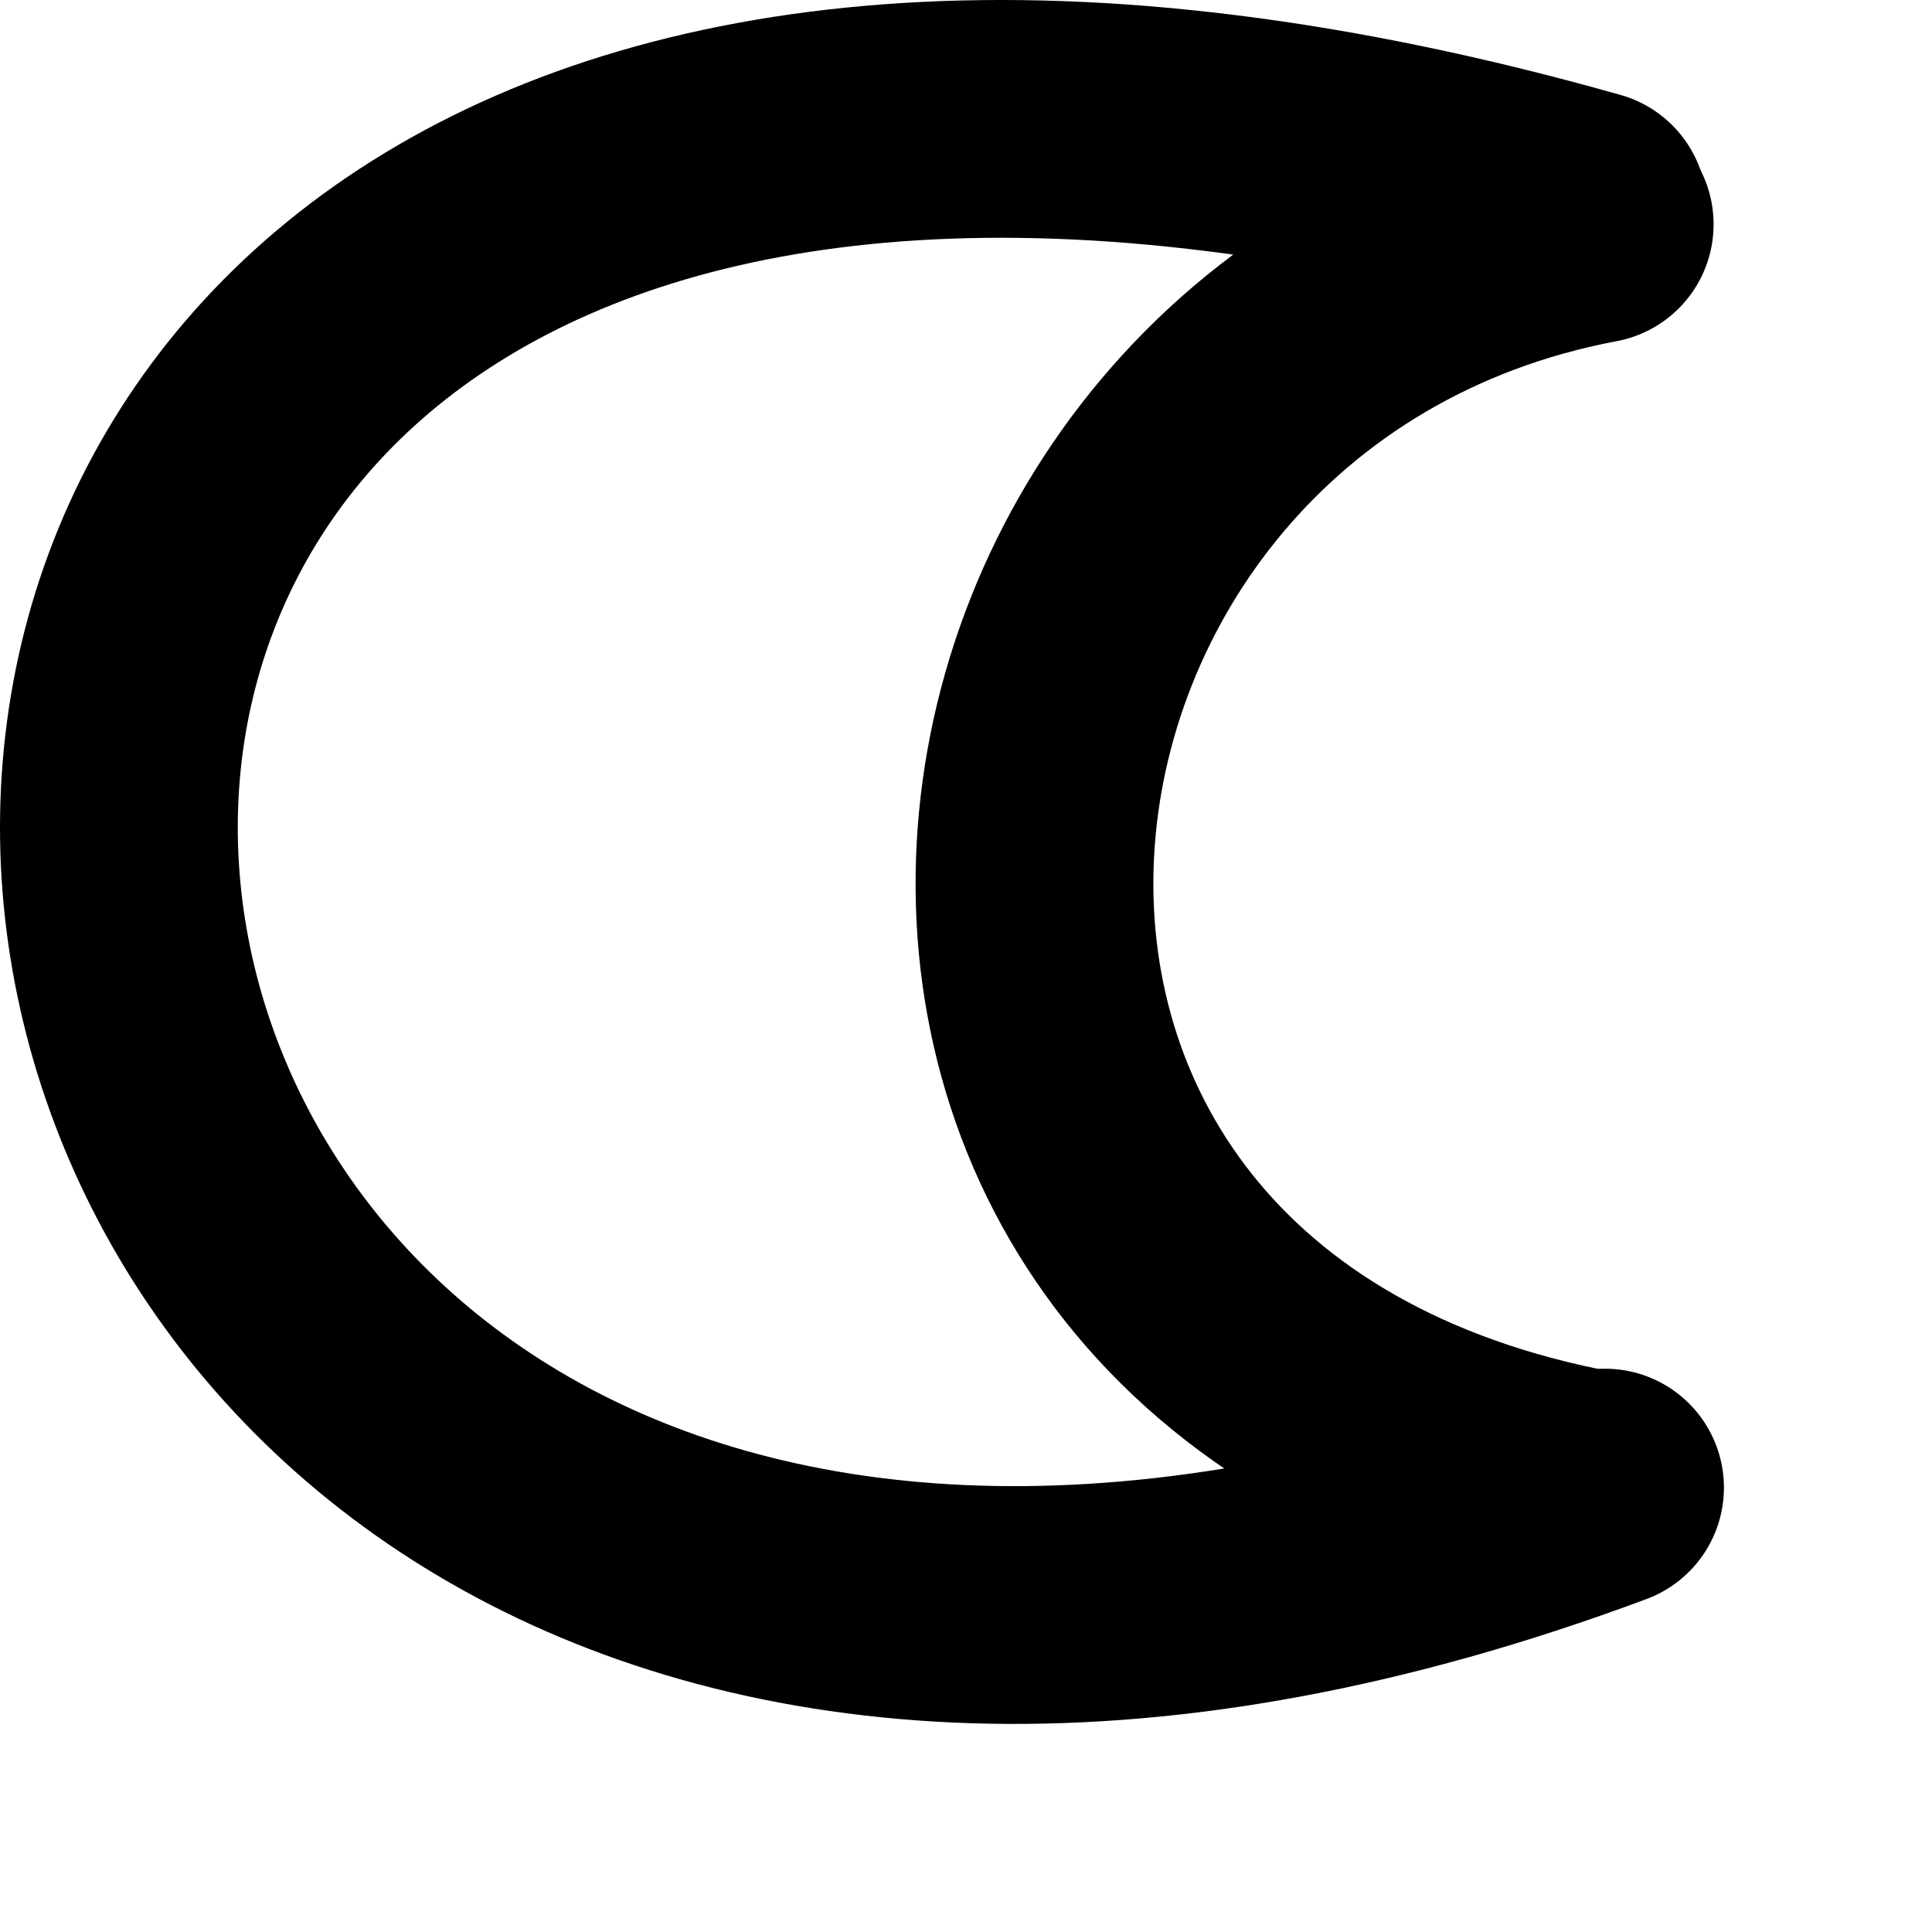
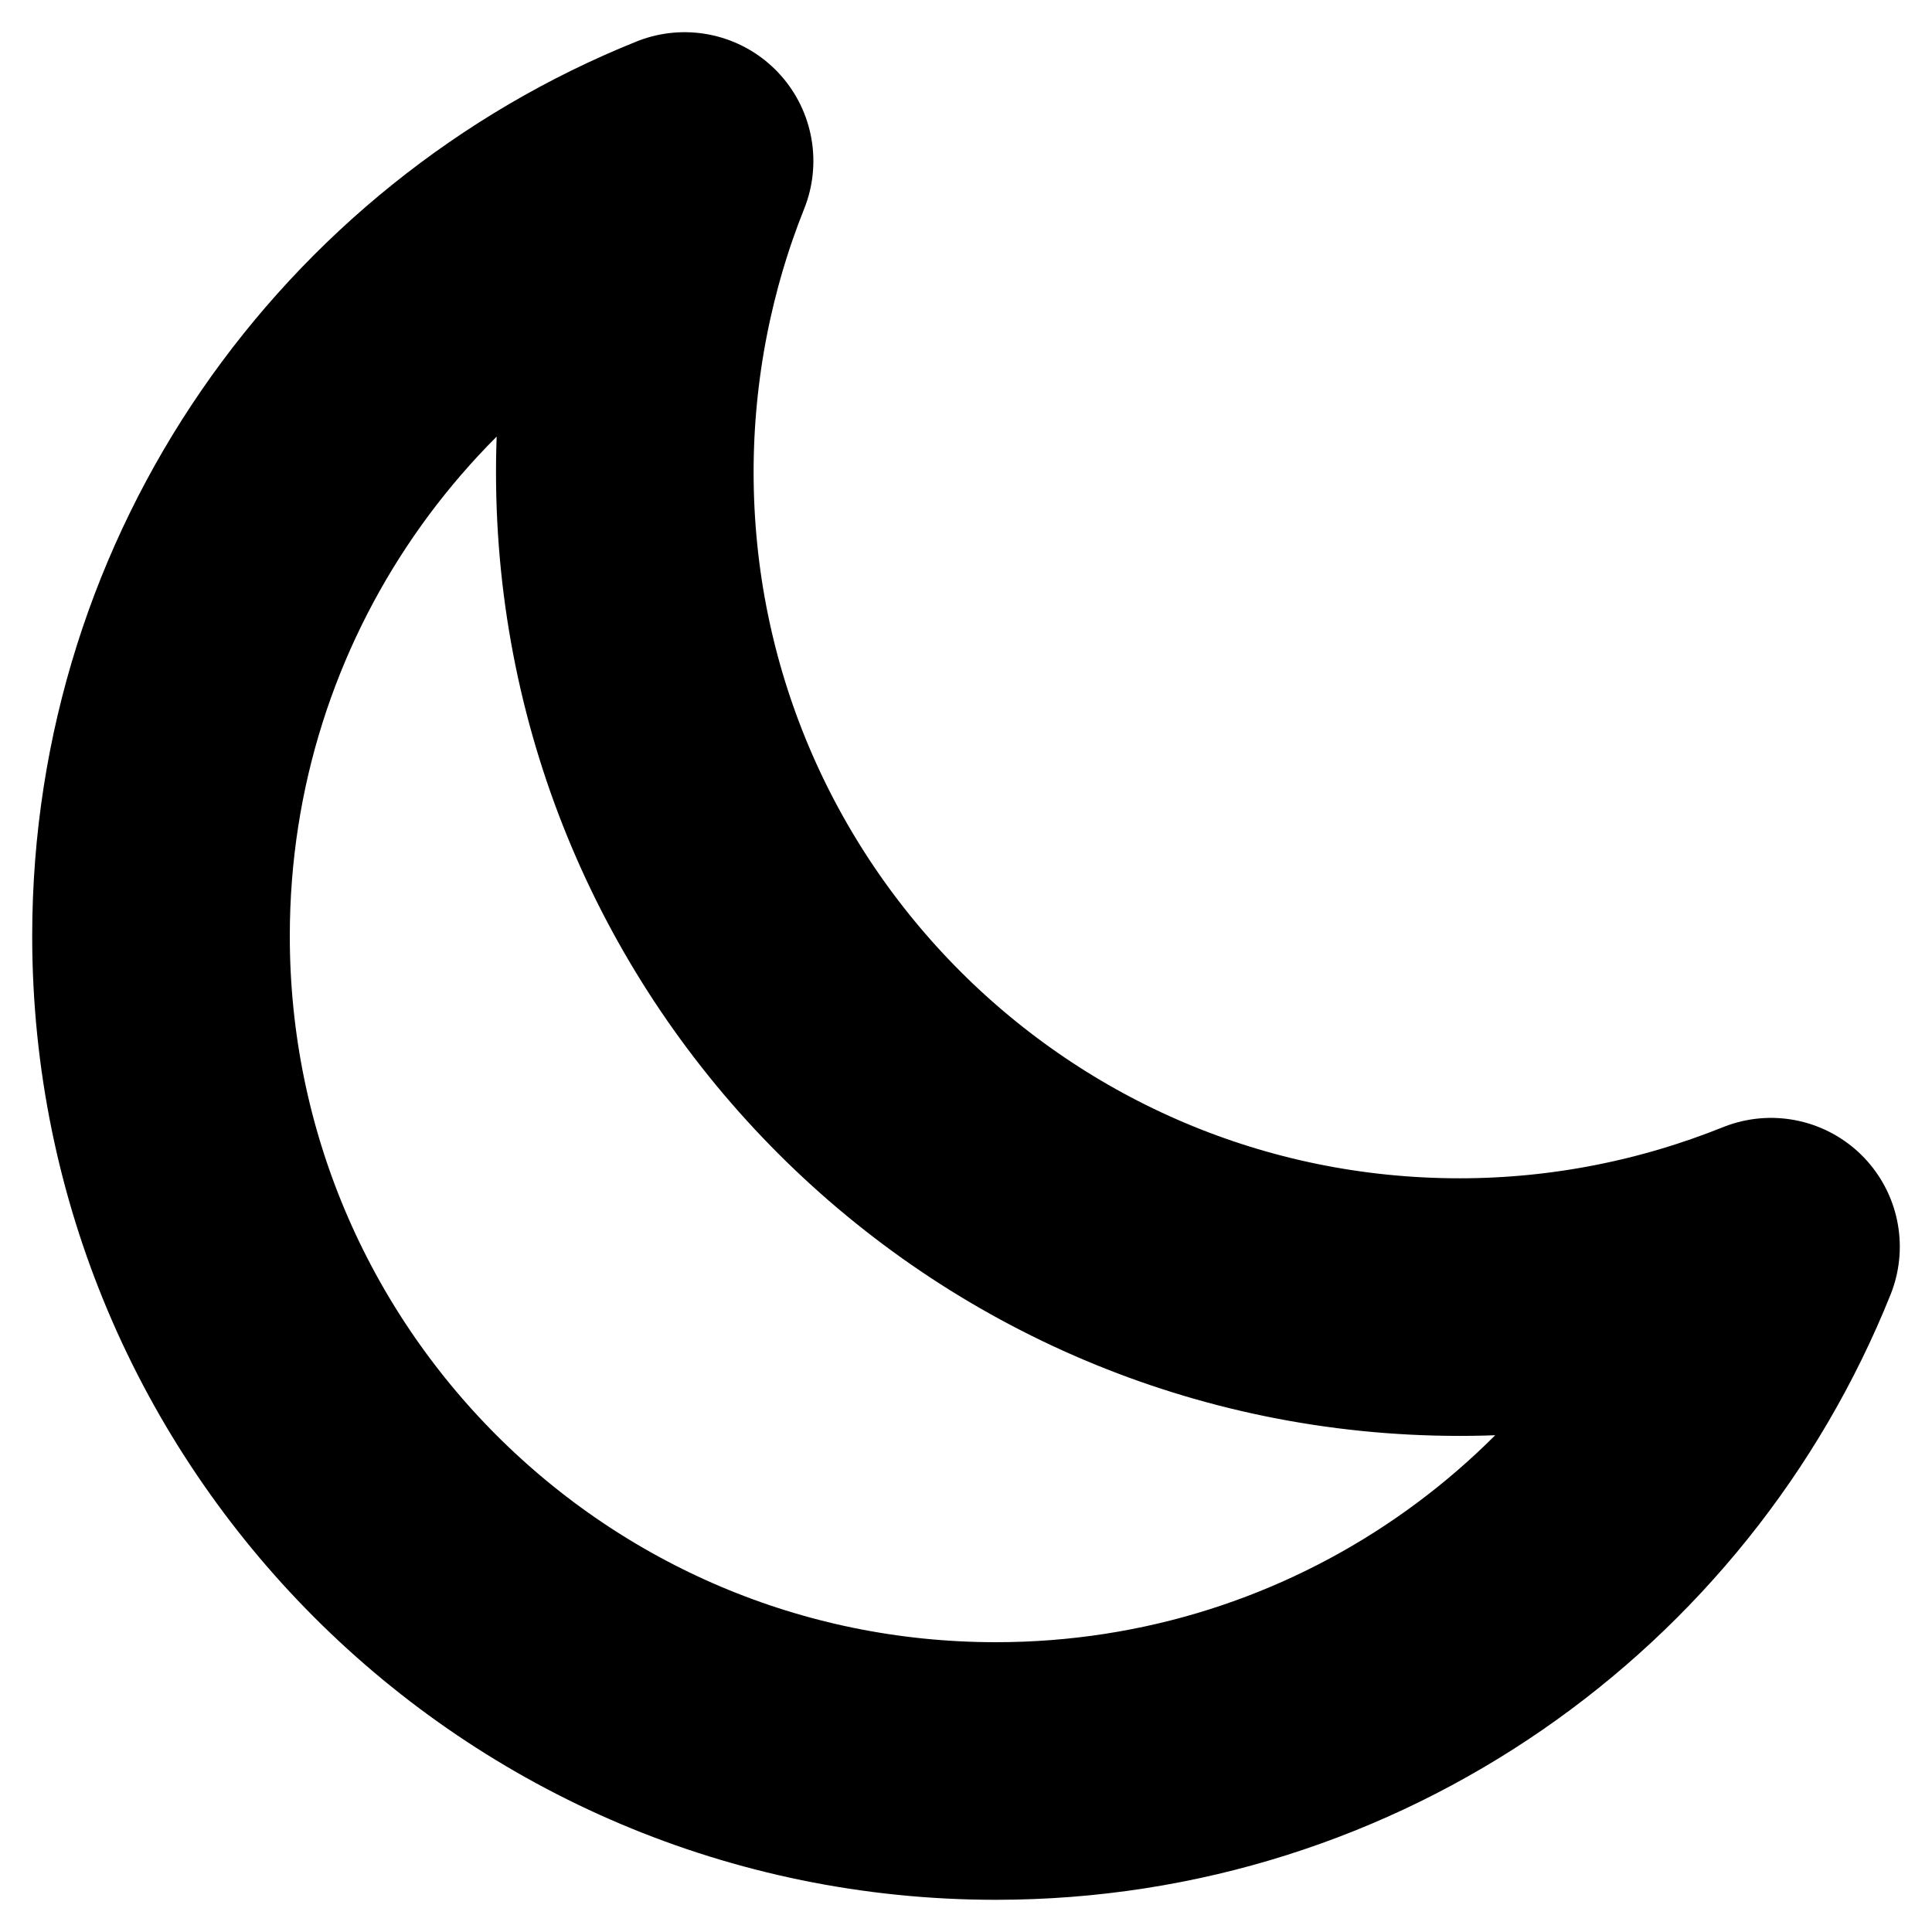
- <svg xmlns="http://www.w3.org/2000/svg" height="100%" width="100%" viewBox="0 0 65 65" fill="none">
-   <path d="M53.652 50.109C26.519 45.105 30.606 11.889 53.652 7.547" stroke="currentColor" stroke-width="8" stroke-linecap="round" />
-   <path d="M53.436 7.044C-17.243 -12.964 -7.71 73.079 54 50.049" stroke="currentColor" stroke-width="8" stroke-linecap="round" />
+ <svg xmlns="http://www.w3.org/2000/svg" height="100%" width="100%" viewBox="0 0 60 60" fill="none">
+   <path d="M5 29.069C5 43.39 16.608 55 30.927 55C41.837 55 51.173 48.26 55 38.717C52.014 39.917 48.746 40.593 45.331 40.593C31.012 40.593 19.404 28.984 19.404 14.662C19.404 11.262 20.07 7.975 21.26 5C11.729 8.833 5 18.165 5 29.069Z" stroke="currentColor" stroke-width="8" stroke-linecap="round" stroke-linejoin="round" />
</svg>
